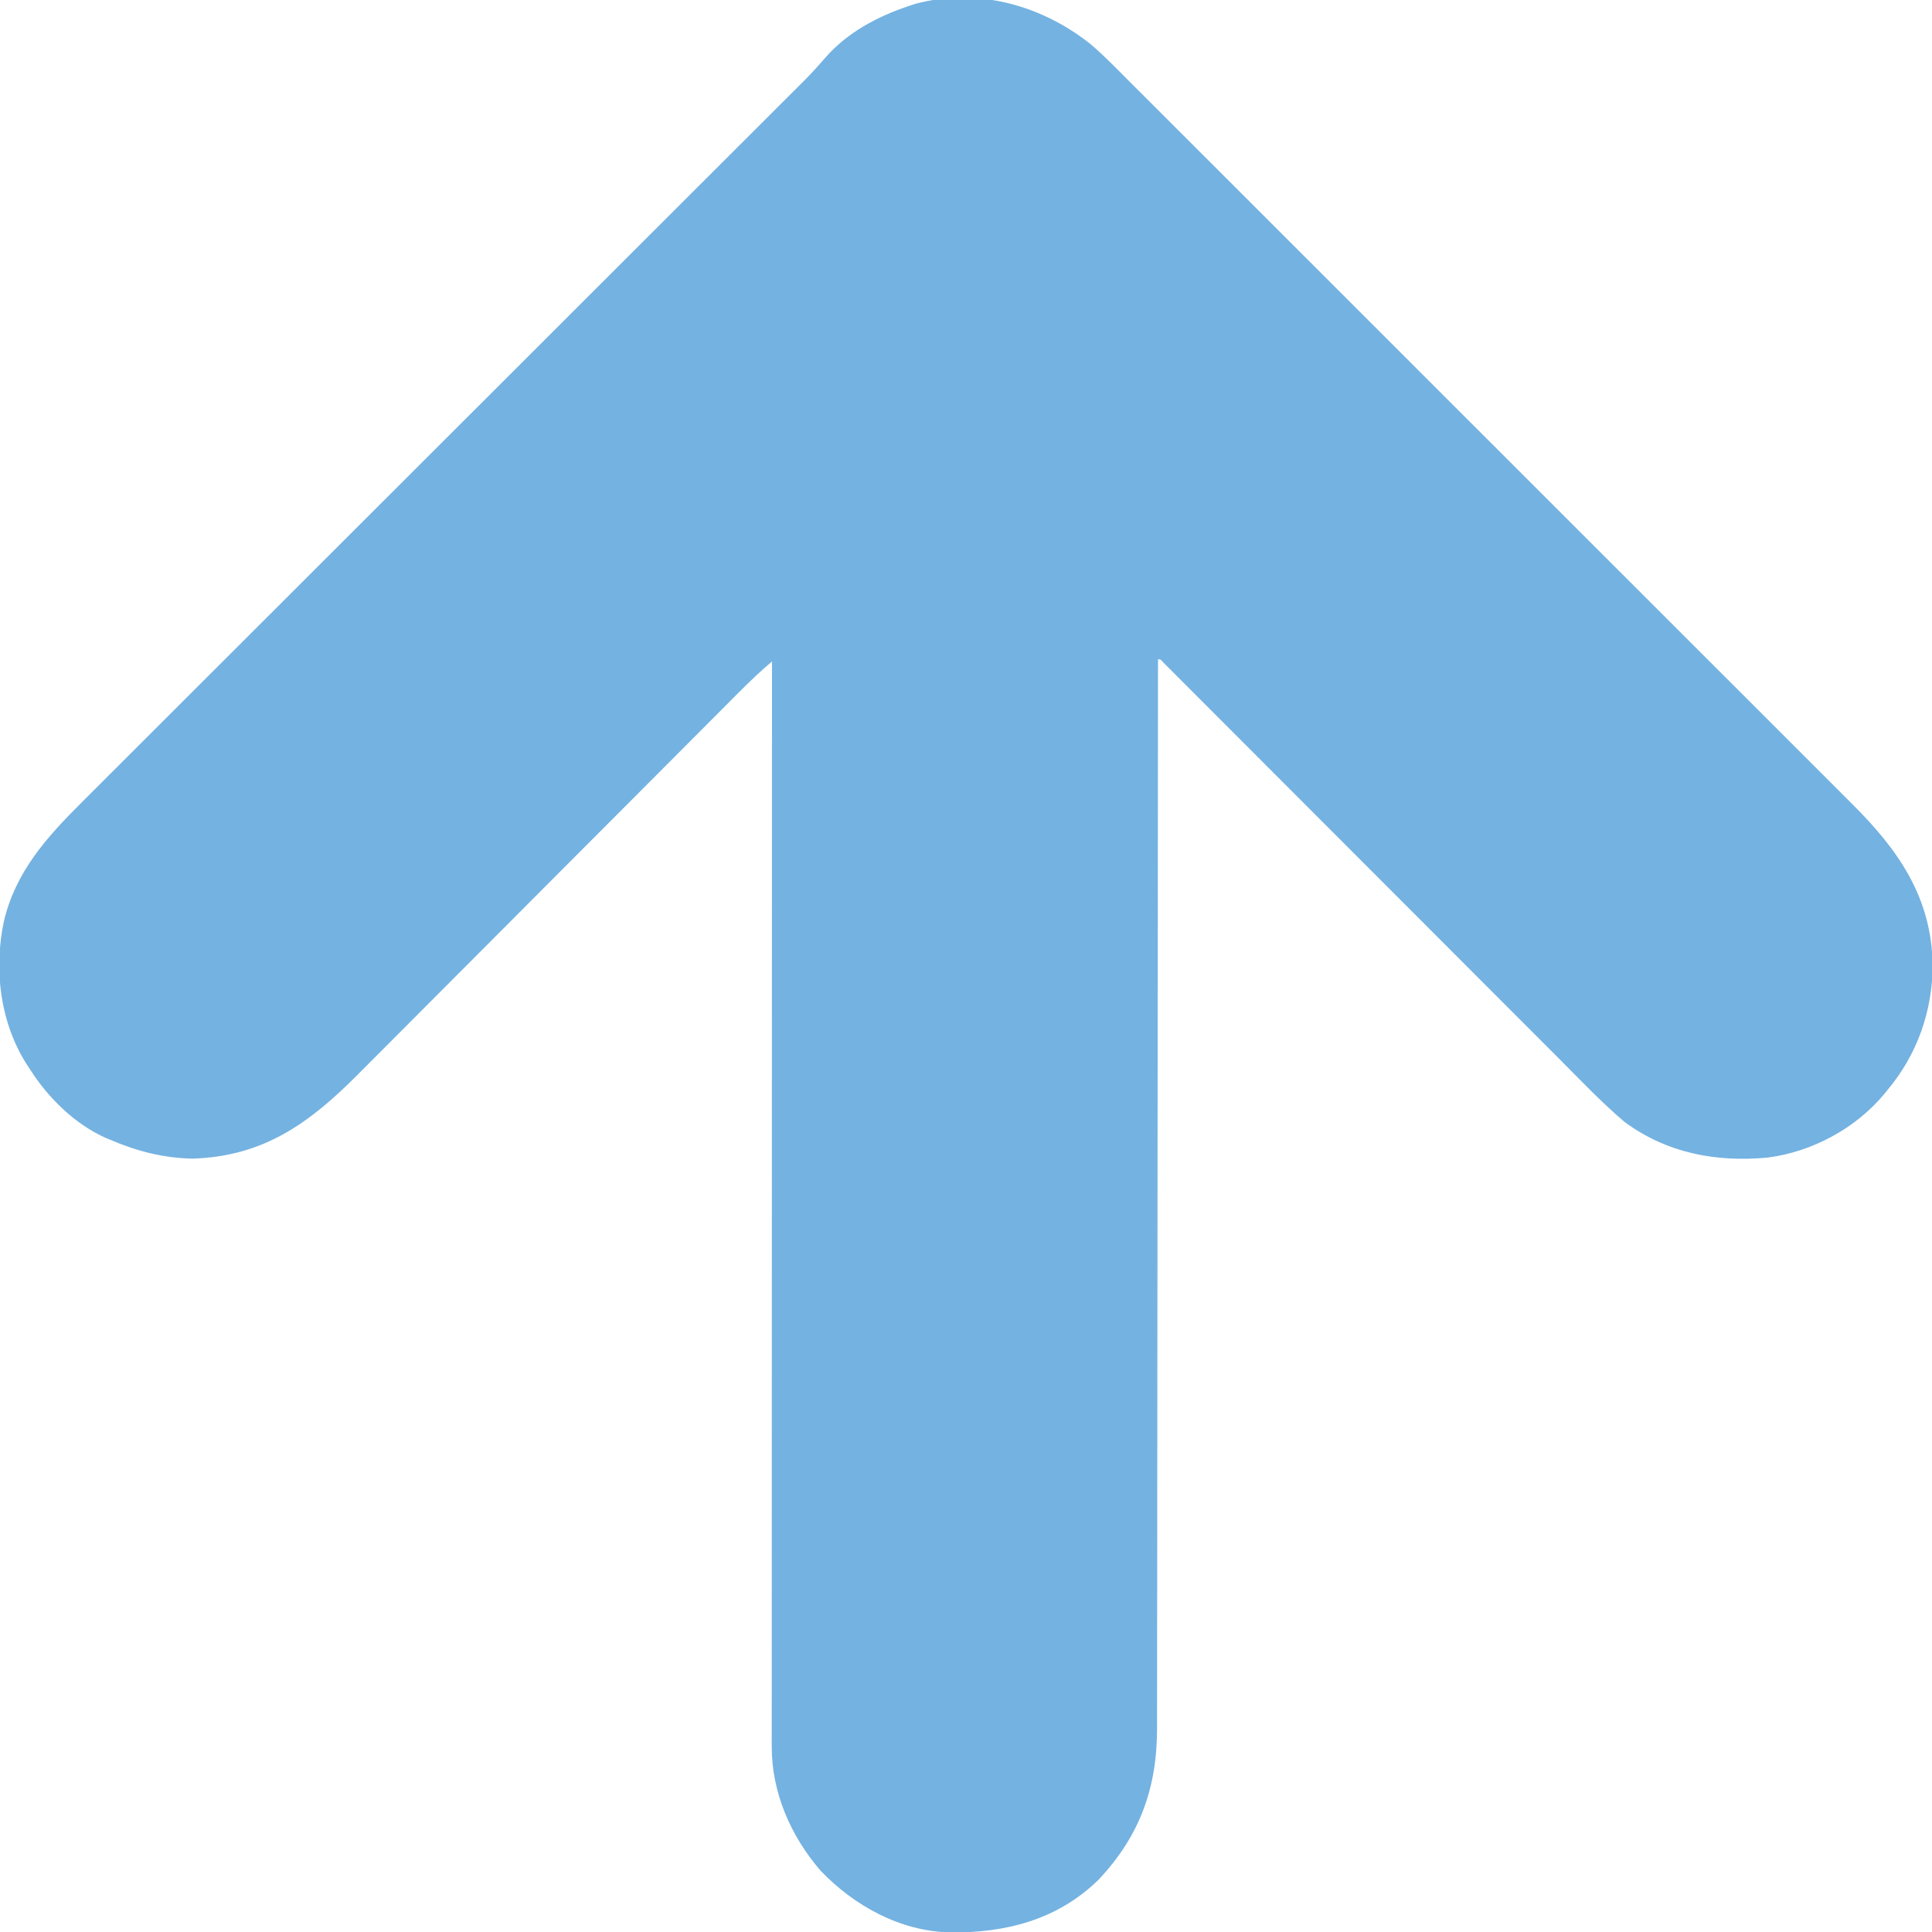
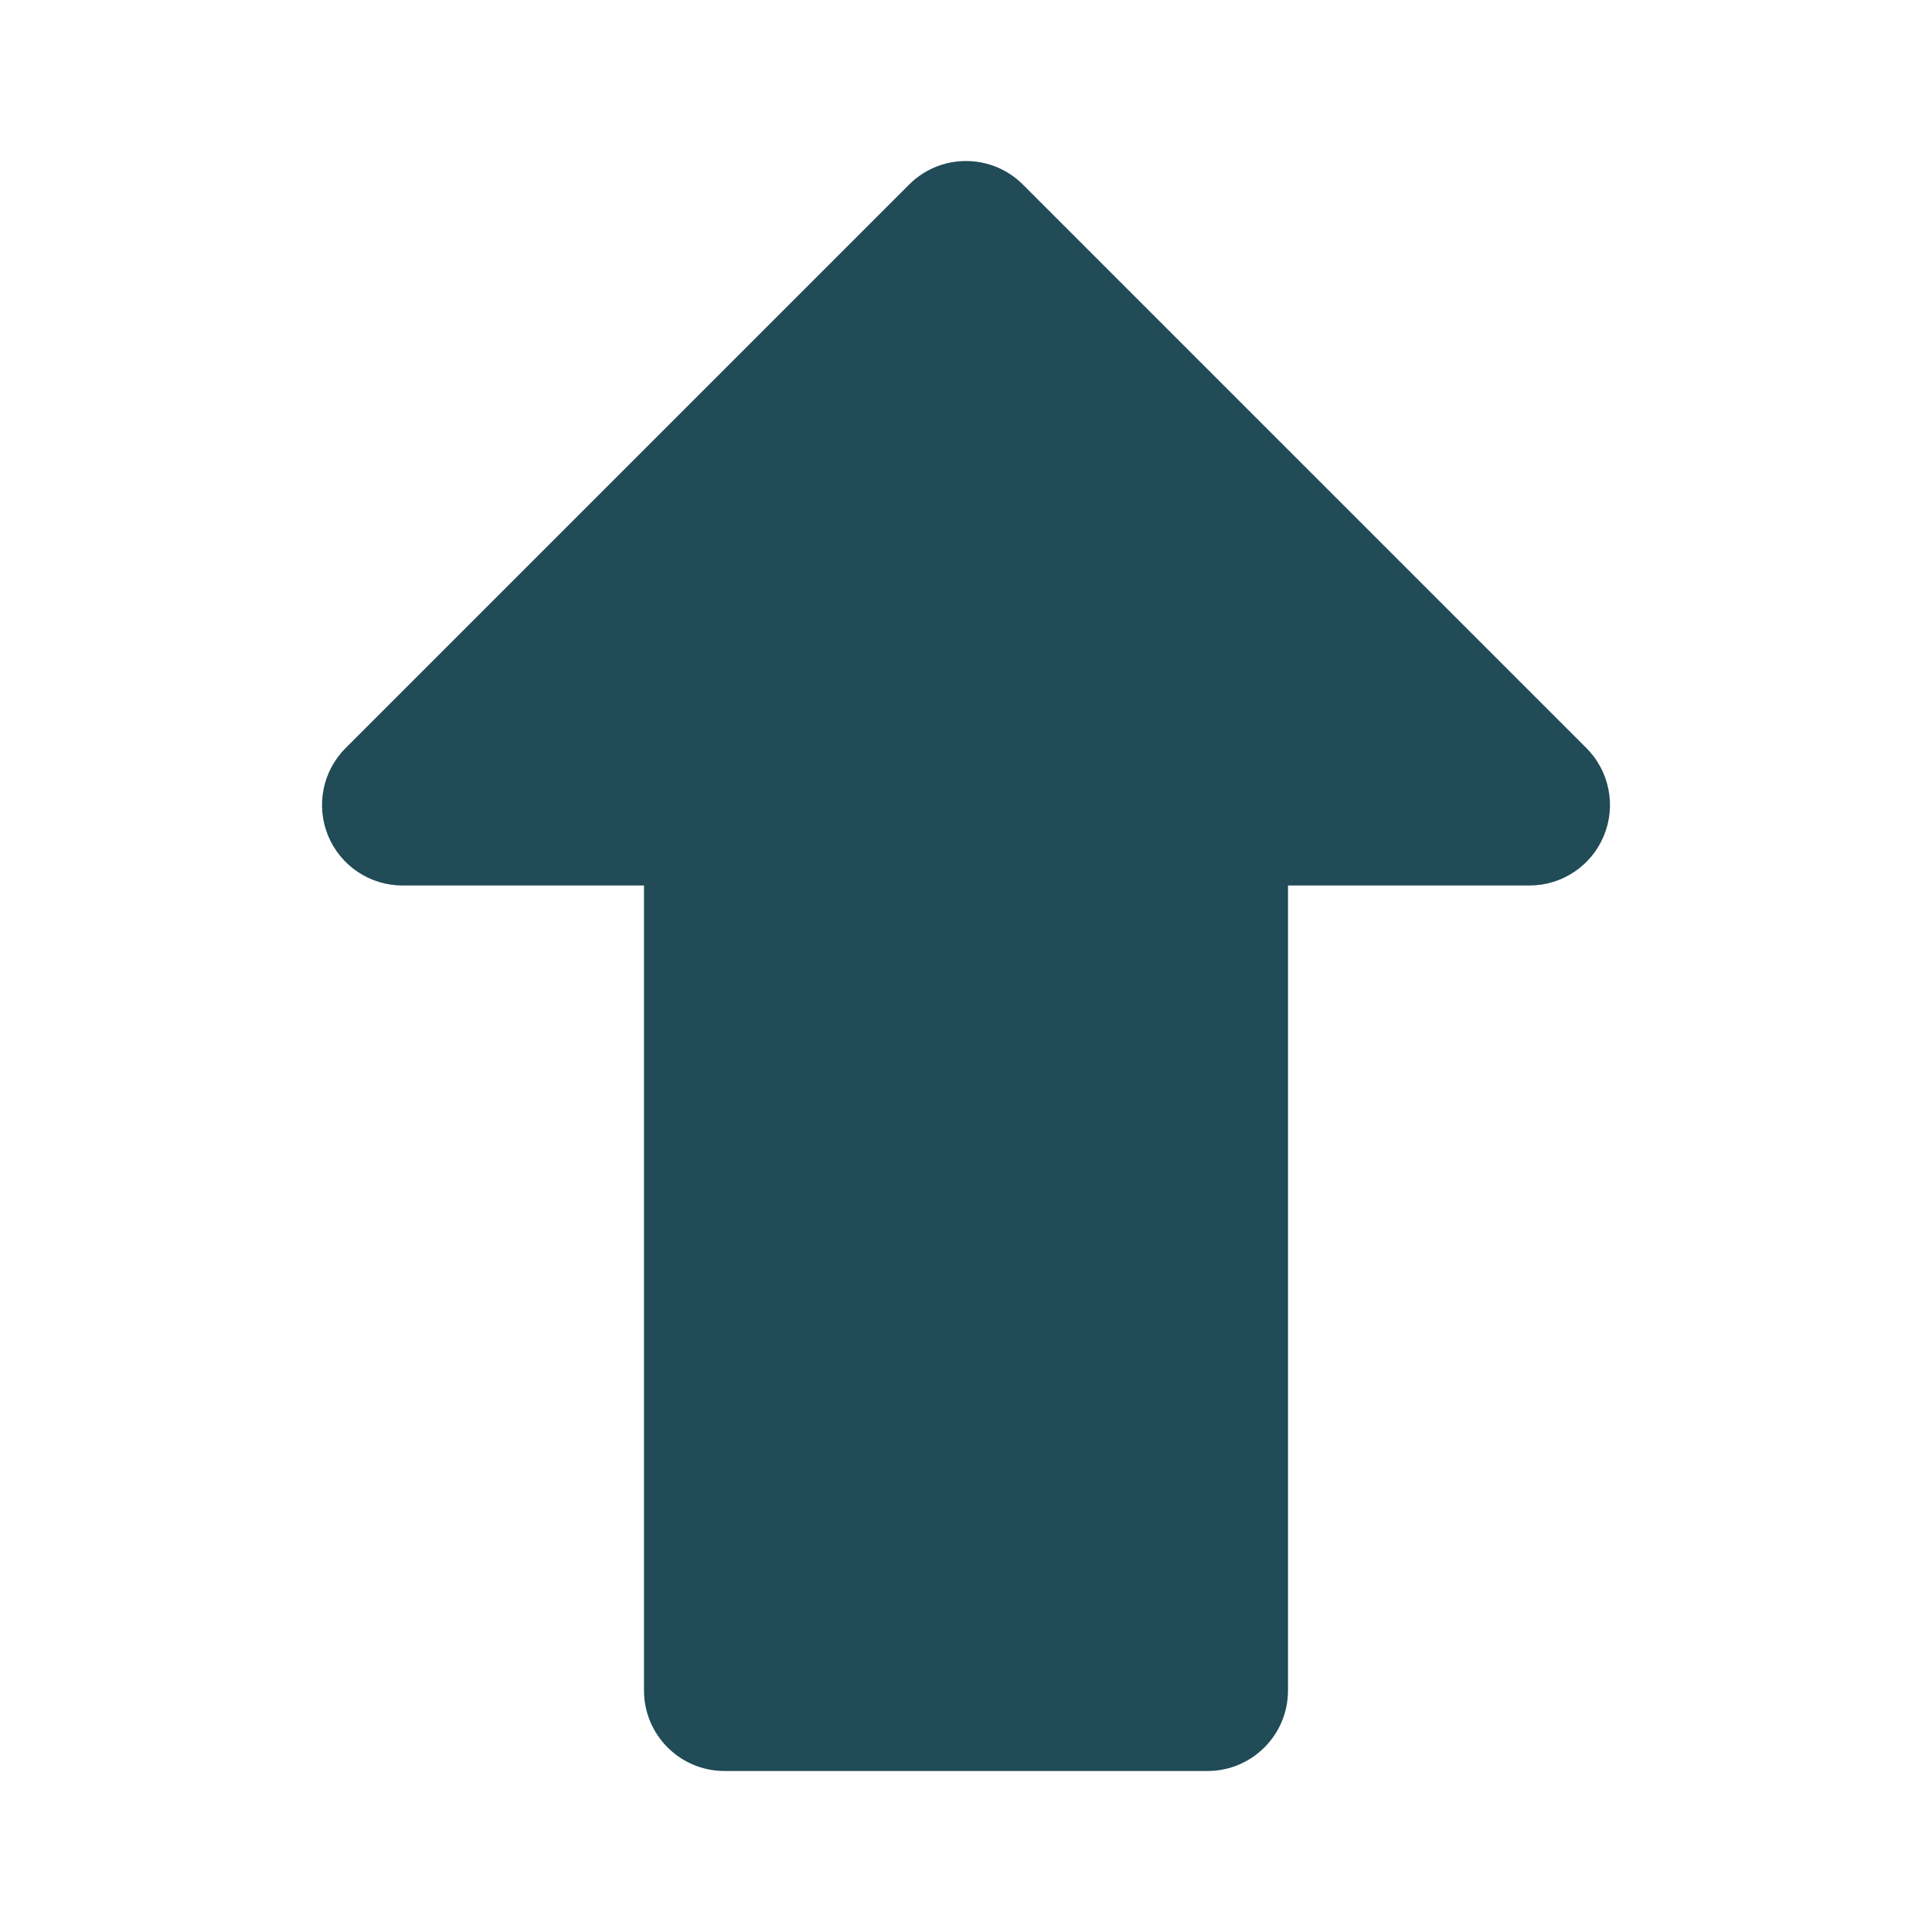
- <svg xmlns="http://www.w3.org/2000/svg" version="1.1" width="961" height="961">
-   <path d="M0 0 C6.628 5.737 12.726 12.043 18.913 18.247 C20.518 19.849 22.123 21.45 23.729 23.051 C28.125 27.437 32.514 31.829 36.903 36.222 C41.156 40.477 45.414 44.727 49.671 48.978 C59.449 58.741 69.221 68.511 78.991 78.283 C86.538 85.832 94.086 93.378 101.636 100.924 C102.722 102.009 103.808 103.094 104.894 104.18 C106.53 105.815 108.167 107.451 109.803 109.087 C125.014 124.289 140.222 139.492 155.426 154.701 C155.999 155.274 156.571 155.847 157.161 156.437 C160.064 159.341 162.967 162.244 165.87 165.148 C166.735 166.013 166.735 166.013 167.617 166.896 C168.783 168.062 169.949 169.228 171.115 170.394 C189.249 188.534 207.391 206.667 225.537 224.796 C245.942 245.18 266.342 265.569 286.734 285.965 C288.911 288.142 291.087 290.319 293.263 292.495 C293.799 293.031 294.335 293.567 294.887 294.119 C302.961 302.194 311.038 310.265 319.118 318.334 C328.312 327.516 337.501 336.704 346.683 345.898 C351.365 350.586 356.05 355.272 360.741 359.951 C365.041 364.24 369.334 368.537 373.622 372.838 C375.168 374.387 376.717 375.934 378.269 377.478 C401.362 400.459 417.93 424.099 418.329 457.861 C418.219 480.598 410.655 502.129 396.016 519.611 C395.484 520.277 394.952 520.944 394.403 521.631 C380.224 538.788 358.396 550.592 336.288 553.396 C310.586 555.832 286.029 551.17 265.016 535.611 C253.754 526.058 243.542 515.267 233.123 504.819 C230.449 502.138 227.771 499.46 225.093 496.781 C220.467 492.152 215.843 487.522 211.22 482.89 C204.536 476.193 197.848 469.499 191.16 462.807 C180.305 451.944 169.451 441.08 158.599 430.214 C157.951 429.566 157.303 428.917 156.636 428.248 C152.034 423.64 147.431 419.032 142.829 414.424 C137.553 409.14 132.276 403.857 127 398.574 C126.349 397.922 125.699 397.271 125.029 396.6 C114.201 385.759 103.372 374.92 92.541 364.082 C85.863 357.4 79.188 350.716 72.514 344.03 C67.953 339.46 63.389 334.892 58.825 330.325 C56.188 327.687 53.553 325.049 50.919 322.408 C48.072 319.553 45.221 316.702 42.37 313.851 C41.529 313.006 40.688 312.162 39.822 311.292 C39.064 310.536 38.307 309.779 37.526 309.001 C36.868 308.341 36.209 307.682 35.531 307.003 C34.237 305.498 34.237 305.498 33.016 305.611 C33.016 306.77 33.015 307.93 33.015 309.124 C32.988 360.244 32.957 411.364 32.9 462.483 C32.899 463.258 32.898 464.032 32.897 464.83 C32.879 481.662 32.859 498.494 32.839 515.325 C32.829 523.58 32.819 531.835 32.809 540.09 C32.808 540.911 32.807 541.733 32.806 542.579 C32.775 569.185 32.756 595.79 32.744 622.396 C32.732 649.746 32.707 677.096 32.665 704.446 C32.66 708.313 32.654 712.179 32.648 716.046 C32.646 717.187 32.646 717.187 32.645 718.352 C32.627 730.581 32.623 742.811 32.625 755.04 C32.626 767.347 32.612 779.654 32.584 791.961 C32.569 798.624 32.561 805.287 32.571 811.951 C32.579 818.059 32.569 824.166 32.544 830.274 C32.538 832.477 32.539 834.679 32.548 836.881 C32.653 866.616 24.12 890.645 3.454 912.611 C-16.95 932.515 -42.523 939.085 -70.304 938.826 C-95.062 938.273 -117.938 925.744 -134.866 908.072 C-149.708 890.821 -159.176 869.189 -159.107 846.299 C-159.108 845.365 -159.109 844.431 -159.11 843.469 C-159.113 840.328 -159.108 837.188 -159.104 834.047 C-159.104 831.778 -159.105 829.508 -159.106 827.238 C-159.109 820.992 -159.105 814.746 -159.1 808.501 C-159.096 802.46 -159.097 796.419 -159.097 790.378 C-159.099 778.02 -159.095 765.662 -159.089 753.304 C-159.083 741.067 -159.079 728.831 -159.078 716.594 C-159.078 715.833 -159.078 715.072 -159.078 714.289 C-159.078 710.426 -159.078 706.562 -159.077 702.699 C-159.075 675.333 -159.068 647.967 -159.059 620.6 C-159.05 594.013 -159.043 567.426 -159.038 540.84 C-159.038 540.02 -159.038 539.201 -159.038 538.356 C-159.037 530.127 -159.035 521.898 -159.034 513.669 C-159.032 496.905 -159.029 480.141 -159.026 463.377 C-159.026 462.606 -159.026 461.835 -159.025 461.041 C-159.016 409.564 -159 358.088 -158.984 306.611 C-164.946 311.676 -170.534 317.03 -176.045 322.579 C-176.923 323.459 -177.801 324.34 -178.706 325.246 C-180.622 327.167 -182.536 329.088 -184.448 331.011 C-187.562 334.14 -190.679 337.267 -193.797 340.393 C-198.323 344.933 -202.849 349.475 -207.373 354.017 C-214.536 361.208 -221.704 368.393 -228.874 375.577 C-231.331 378.04 -233.789 380.503 -236.247 382.966 C-236.861 383.581 -237.475 384.196 -238.108 384.831 C-245.089 391.826 -252.069 398.823 -259.048 405.82 C-259.686 406.459 -260.323 407.098 -260.98 407.757 C-271.301 418.104 -281.616 428.457 -291.929 438.811 C-302.541 449.465 -313.16 460.111 -323.786 470.75 C-330.327 477.299 -336.862 483.854 -343.388 490.418 C-347.869 494.923 -352.356 499.42 -356.85 503.912 C-359.435 506.496 -362.017 509.084 -364.59 511.681 C-388.677 535.98 -411.696 552.894 -447.296 553.924 C-461.678 553.624 -474.834 550.265 -487.984 544.611 C-488.895 544.232 -489.806 543.853 -490.745 543.463 C-505.977 536.546 -519.14 523.568 -527.984 509.611 C-528.569 508.732 -529.154 507.853 -529.757 506.947 C-543.023 485.918 -546.143 459.83 -541.019 435.74 C-535.219 411.371 -519.952 394.266 -502.642 377.036 C-501.073 375.466 -499.503 373.896 -497.934 372.325 C-493.638 368.026 -489.335 363.733 -485.031 359.441 C-480.863 355.282 -476.698 351.118 -472.534 346.954 C-464.019 338.44 -455.499 329.931 -446.977 321.424 C-438.538 313 -430.102 304.574 -421.668 296.145 C-421.143 295.62 -420.617 295.095 -420.076 294.554 C-417.408 291.887 -414.741 289.221 -412.073 286.554 C-393.189 267.68 -374.302 248.81 -355.411 229.943 C-354.27 228.802 -353.128 227.662 -351.987 226.522 C-351.421 225.957 -350.855 225.393 -350.273 224.811 C-347.411 221.953 -344.55 219.095 -341.689 216.237 C-340.838 215.387 -340.838 215.387 -339.969 214.52 C-326.787 201.354 -313.606 188.187 -300.426 175.019 C-299.861 174.455 -299.296 173.89 -298.714 173.309 C-285.819 160.426 -272.924 147.542 -260.03 134.657 C-259.488 134.116 -258.946 133.574 -258.388 133.016 C-253.511 128.143 -248.635 123.27 -243.759 118.397 C-231.604 106.25 -219.448 94.104 -207.288 81.962 C-198.816 73.503 -190.346 65.042 -181.877 56.579 C-177.291 51.996 -172.703 47.413 -168.113 42.833 C-163.911 38.639 -159.711 34.444 -155.513 30.246 C-153.995 28.729 -152.475 27.212 -150.955 25.696 C-148.887 23.634 -146.822 21.568 -144.757 19.502 C-144.168 18.916 -143.579 18.331 -142.972 17.727 C-139.323 14.067 -135.878 10.273 -132.506 6.356 C-121.525 -6.236 -106.628 -14.14 -90.984 -19.389 C-89.97 -19.729 -88.957 -20.07 -87.913 -20.42 C-56.811 -28.839 -24.512 -19.8 0 0 Z " fill="#74B2E1" transform="translate(542.9835,22.38897)" />
+ <svg xmlns="http://www.w3.org/2000/svg" viewBox="0 0 24 24">
+   <path d="m19.707 9.293-7-7a1 1 0 0 0-1.414 0l-7 7A1 1 0 0 0 5 11h3v10a1 1 0 0 0 1 1h6a1 1 0 0 0 1-1V11h3a1 1 0 0 0 .707-1.707z" style="fill:#204B57" data-name="Up" />
</svg>
